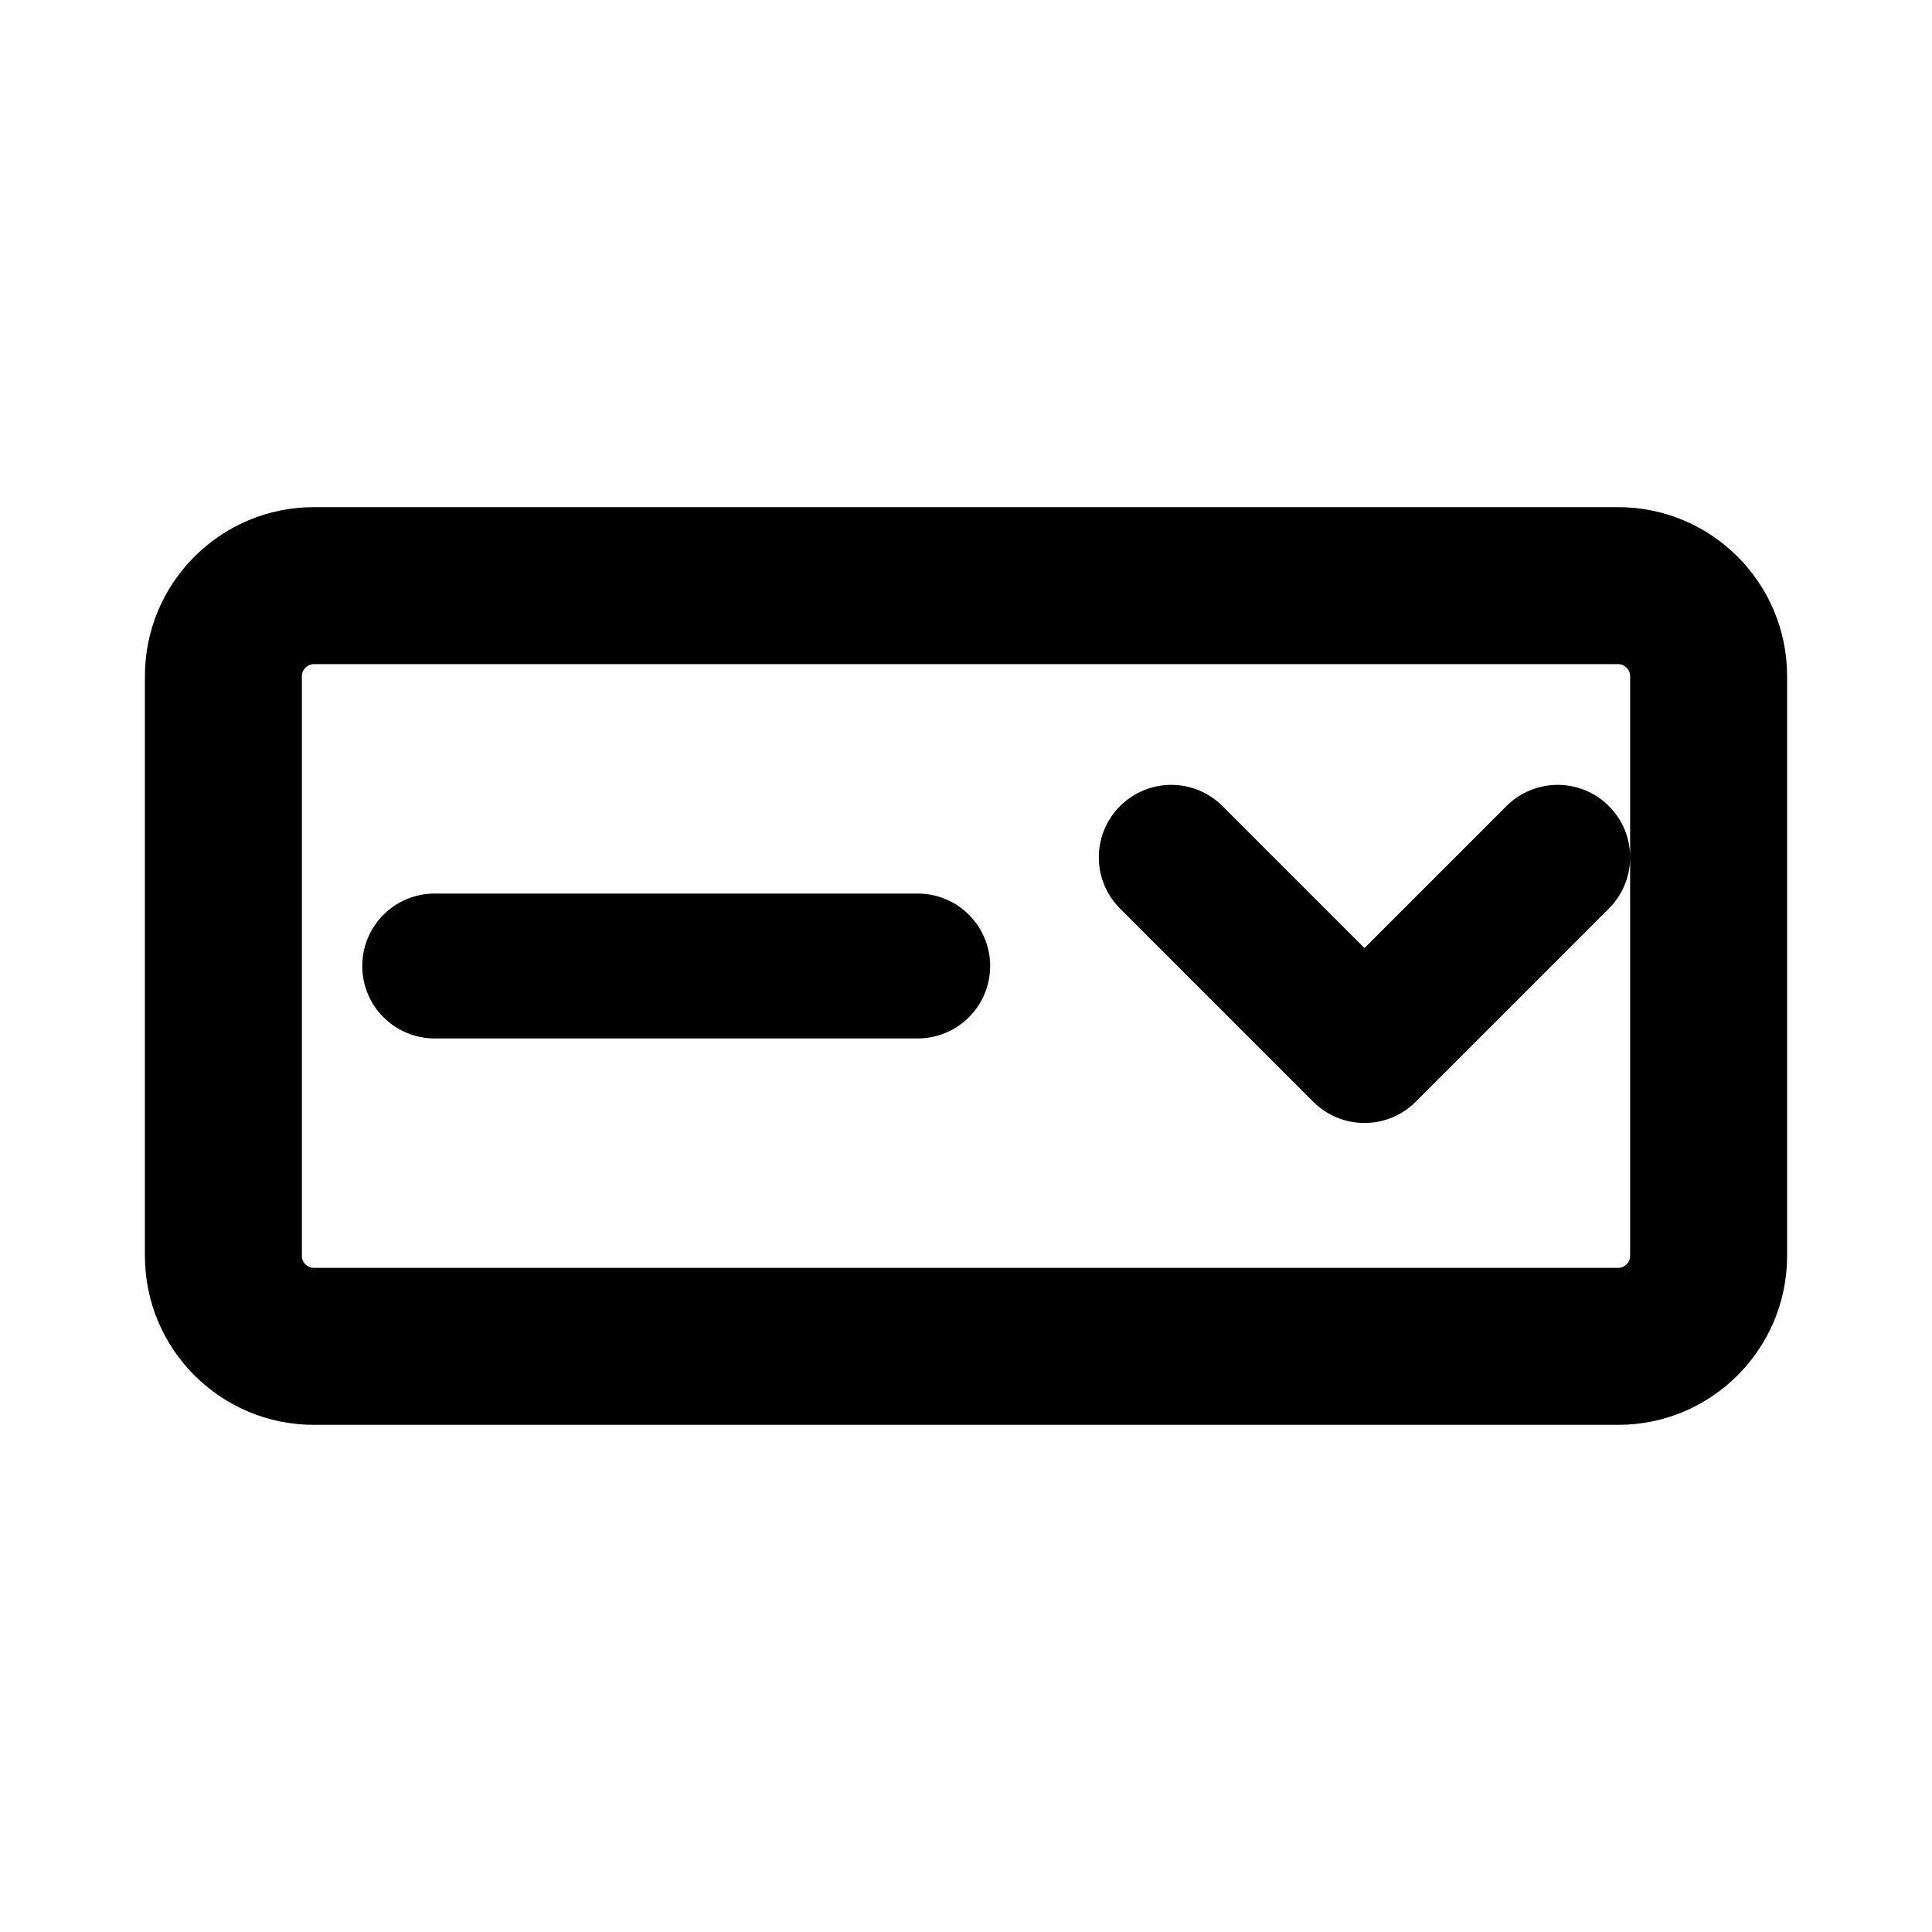
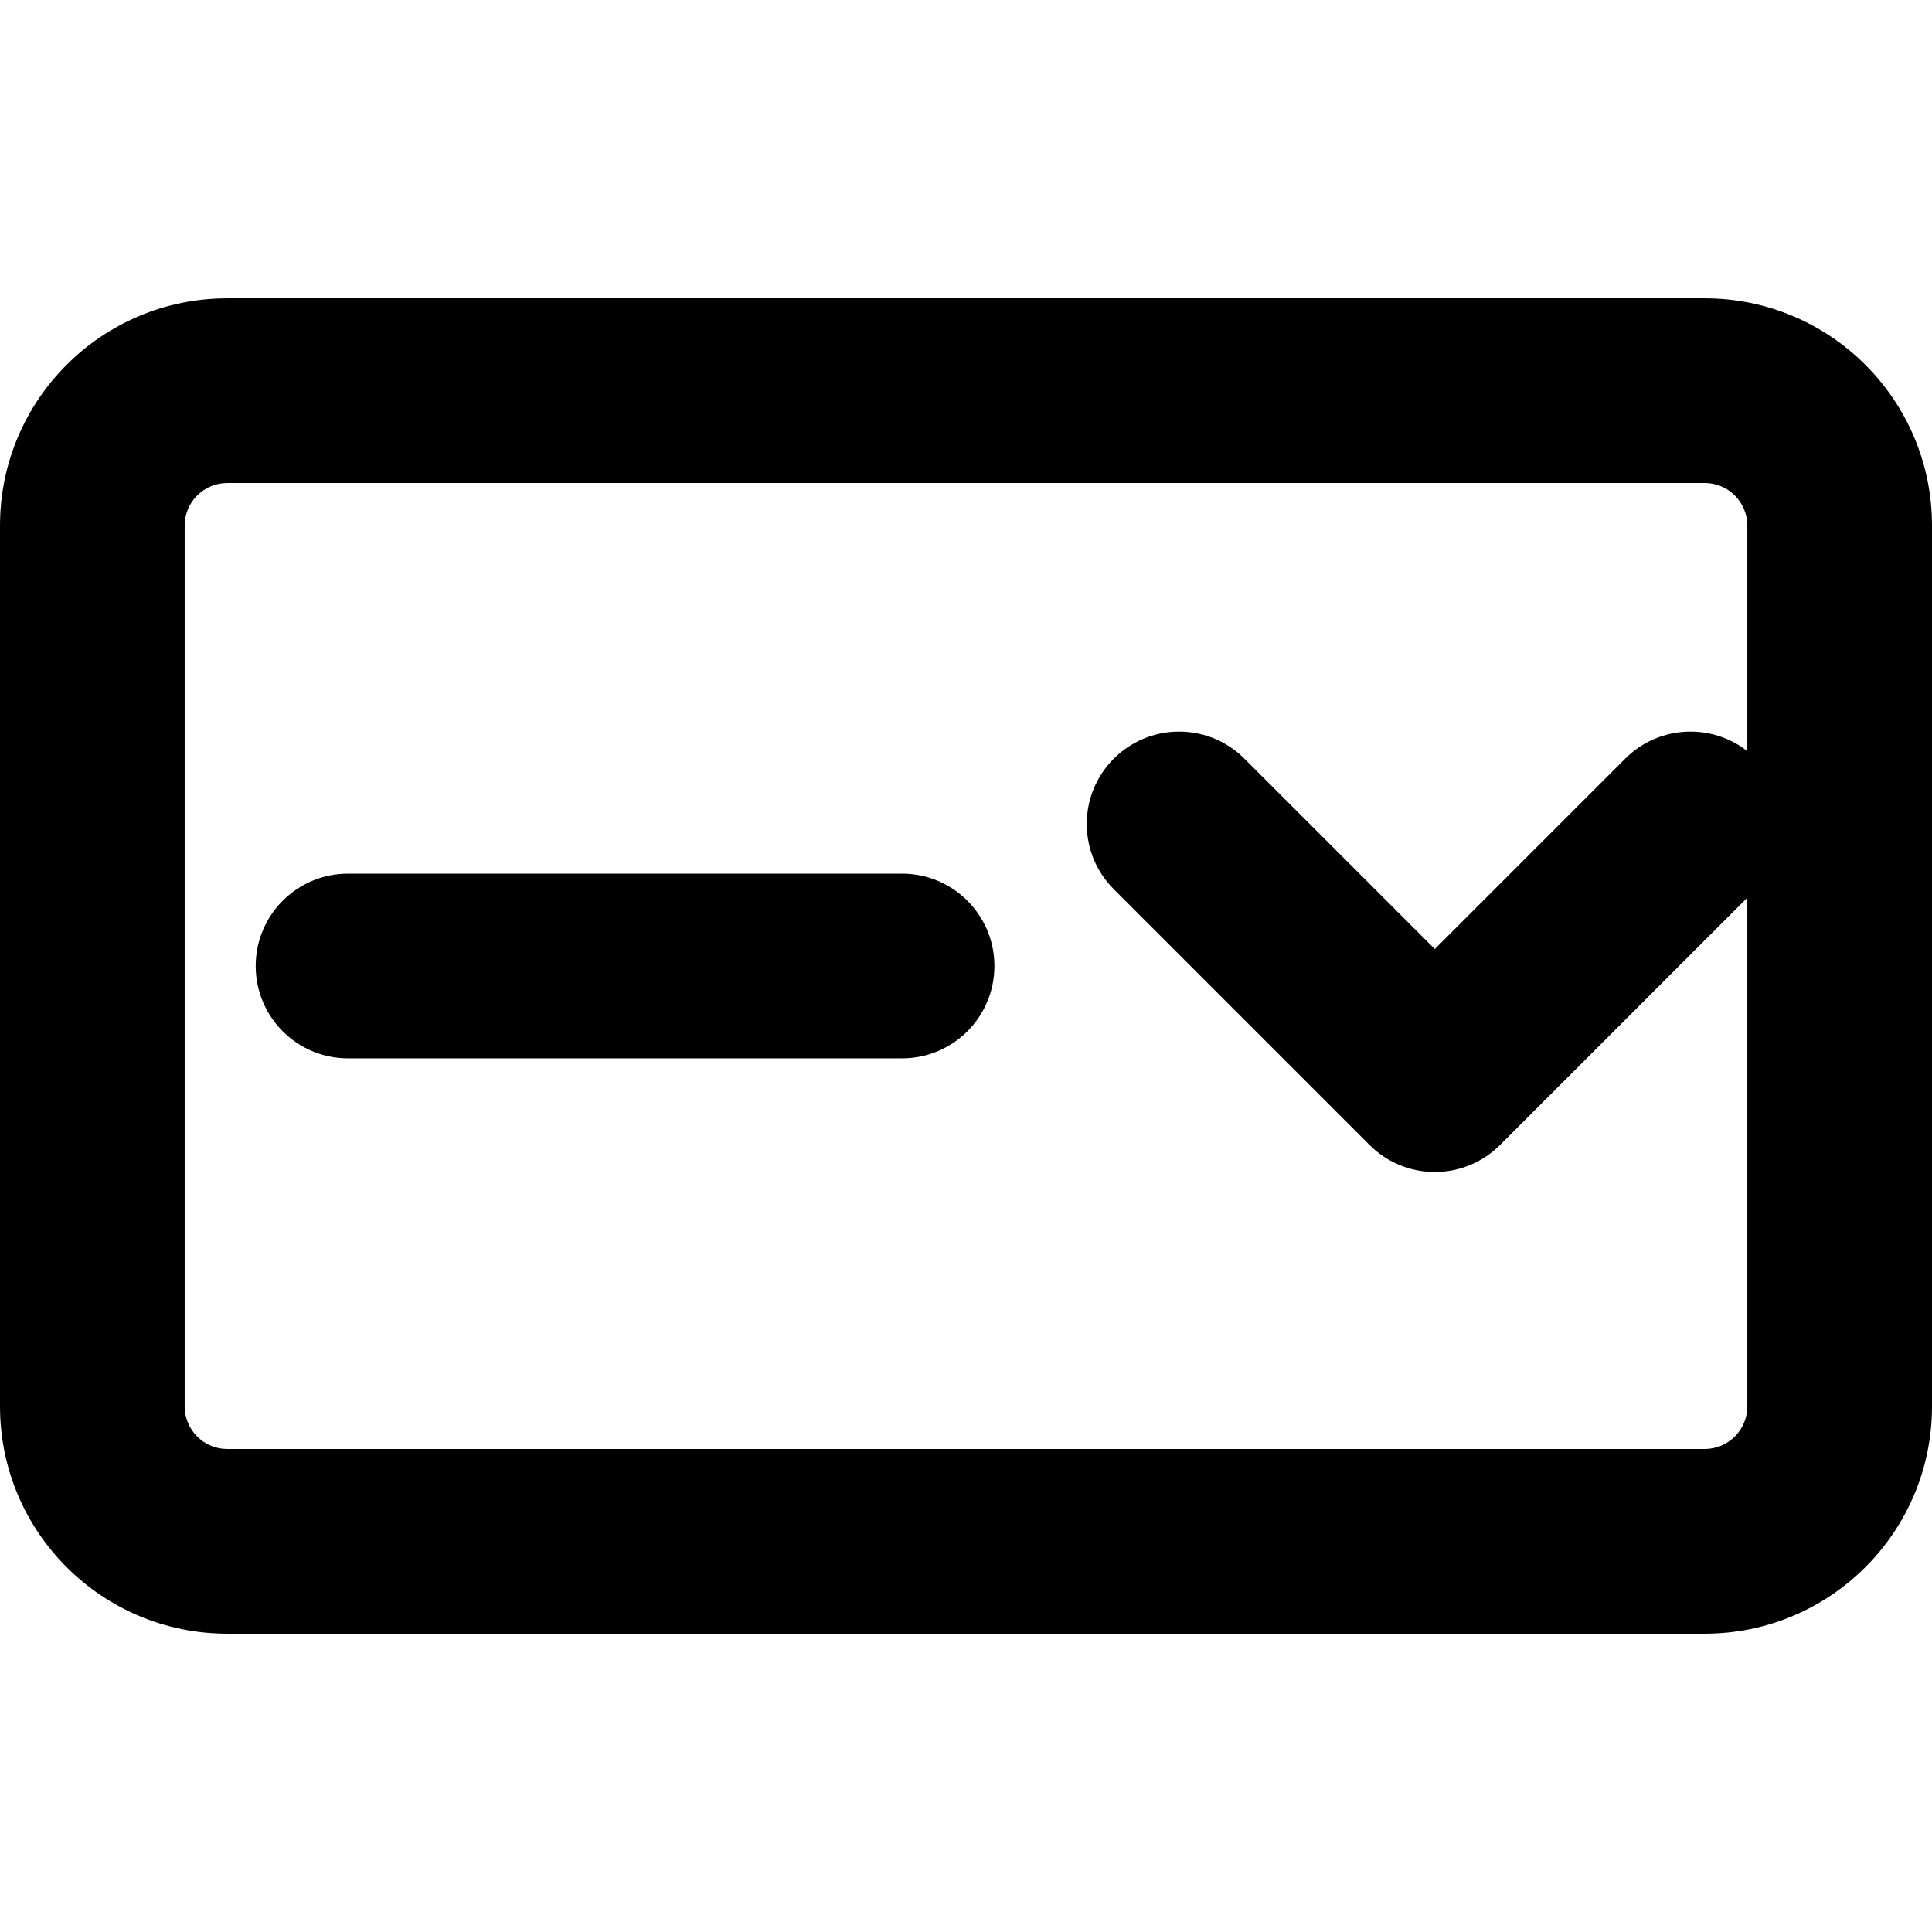
<svg xmlns="http://www.w3.org/2000/svg" viewBox="0 0 640 640">
-   <path d="M104 168H536A56 56 0 0 1 592 224V416A56 56 0 0 1 536 472H104A56 56 0 0 1 48 416V224A56 56 0 0 1 104 168ZM104 220A4 4 0 0 0 100 224V416A4 4 0 0 0 104 420H536A4 4 0 0 0 540 416V224A4 4 0 0 0 536 220ZM144 296H304A24 24 0 0 1 328 320V320A24 24 0 0 1 304 344H144A24 24 0 0 1 120 320V320A24 24 0 0 1 144 296ZM371.029 300.971L404.971 267.029L468.971 331.029L435.029 364.971ZM364 284A24 24 0 0 1 412 284A24 24 0 0 1 364 284ZM428 348A24 24 0 0 1 476 348A24 24 0 0 1 428 348ZM468.971 364.971L435.029 331.029L499.029 267.029L532.971 300.971ZM428 348A24 24 0 0 1 476 348A24 24 0 0 1 428 348ZM492 284A24 24 0 0 1 540 284A24 24 0 0 1 492 284Z" />
+   <path d="M75.294 98.824H564.706A75.294 75.294 0 0 1 640 174.118V465.882A75.294 75.294 0 0 1 564.706 541.176H75.294A75.294 75.294 0 0 1 0 465.882V174.118A75.294 75.294 0 0 1 75.294 98.824ZM75.294 160A14.118 14.118 0 0 0 61.176 174.118V465.882A14.118 14.118 0 0 0 75.294 480H564.706A14.118 14.118 0 0 0 578.824 465.882V174.118A14.118 14.118 0 0 0 564.706 160ZM115.294 289.412H298.824A30.588 30.588 0 0 1 329.412 320V320A30.588 30.588 0 0 1 298.824 350.588H115.294A30.588 30.588 0 0 1 84.706 320V320A30.588 30.588 0 0 1 115.294 289.412ZM368.959 294.571L412.218 251.312L496.924 336.018L453.665 379.276ZM360 272.941A30.588 30.588 0 0 1 421.176 272.941A30.588 30.588 0 0 1 360 272.941ZM444.706 357.647A30.588 30.588 0 0 1 505.882 357.647A30.588 30.588 0 0 1 444.706 357.647ZM496.924 379.276L453.665 336.018L538.371 251.312L581.629 294.571ZM444.706 357.647A30.588 30.588 0 0 1 505.882 357.647A30.588 30.588 0 0 1 444.706 357.647ZM529.412 272.941A30.588 30.588 0 0 1 590.588 272.941A30.588 30.588 0 0 1 529.412 272.941Z" />
</svg>
